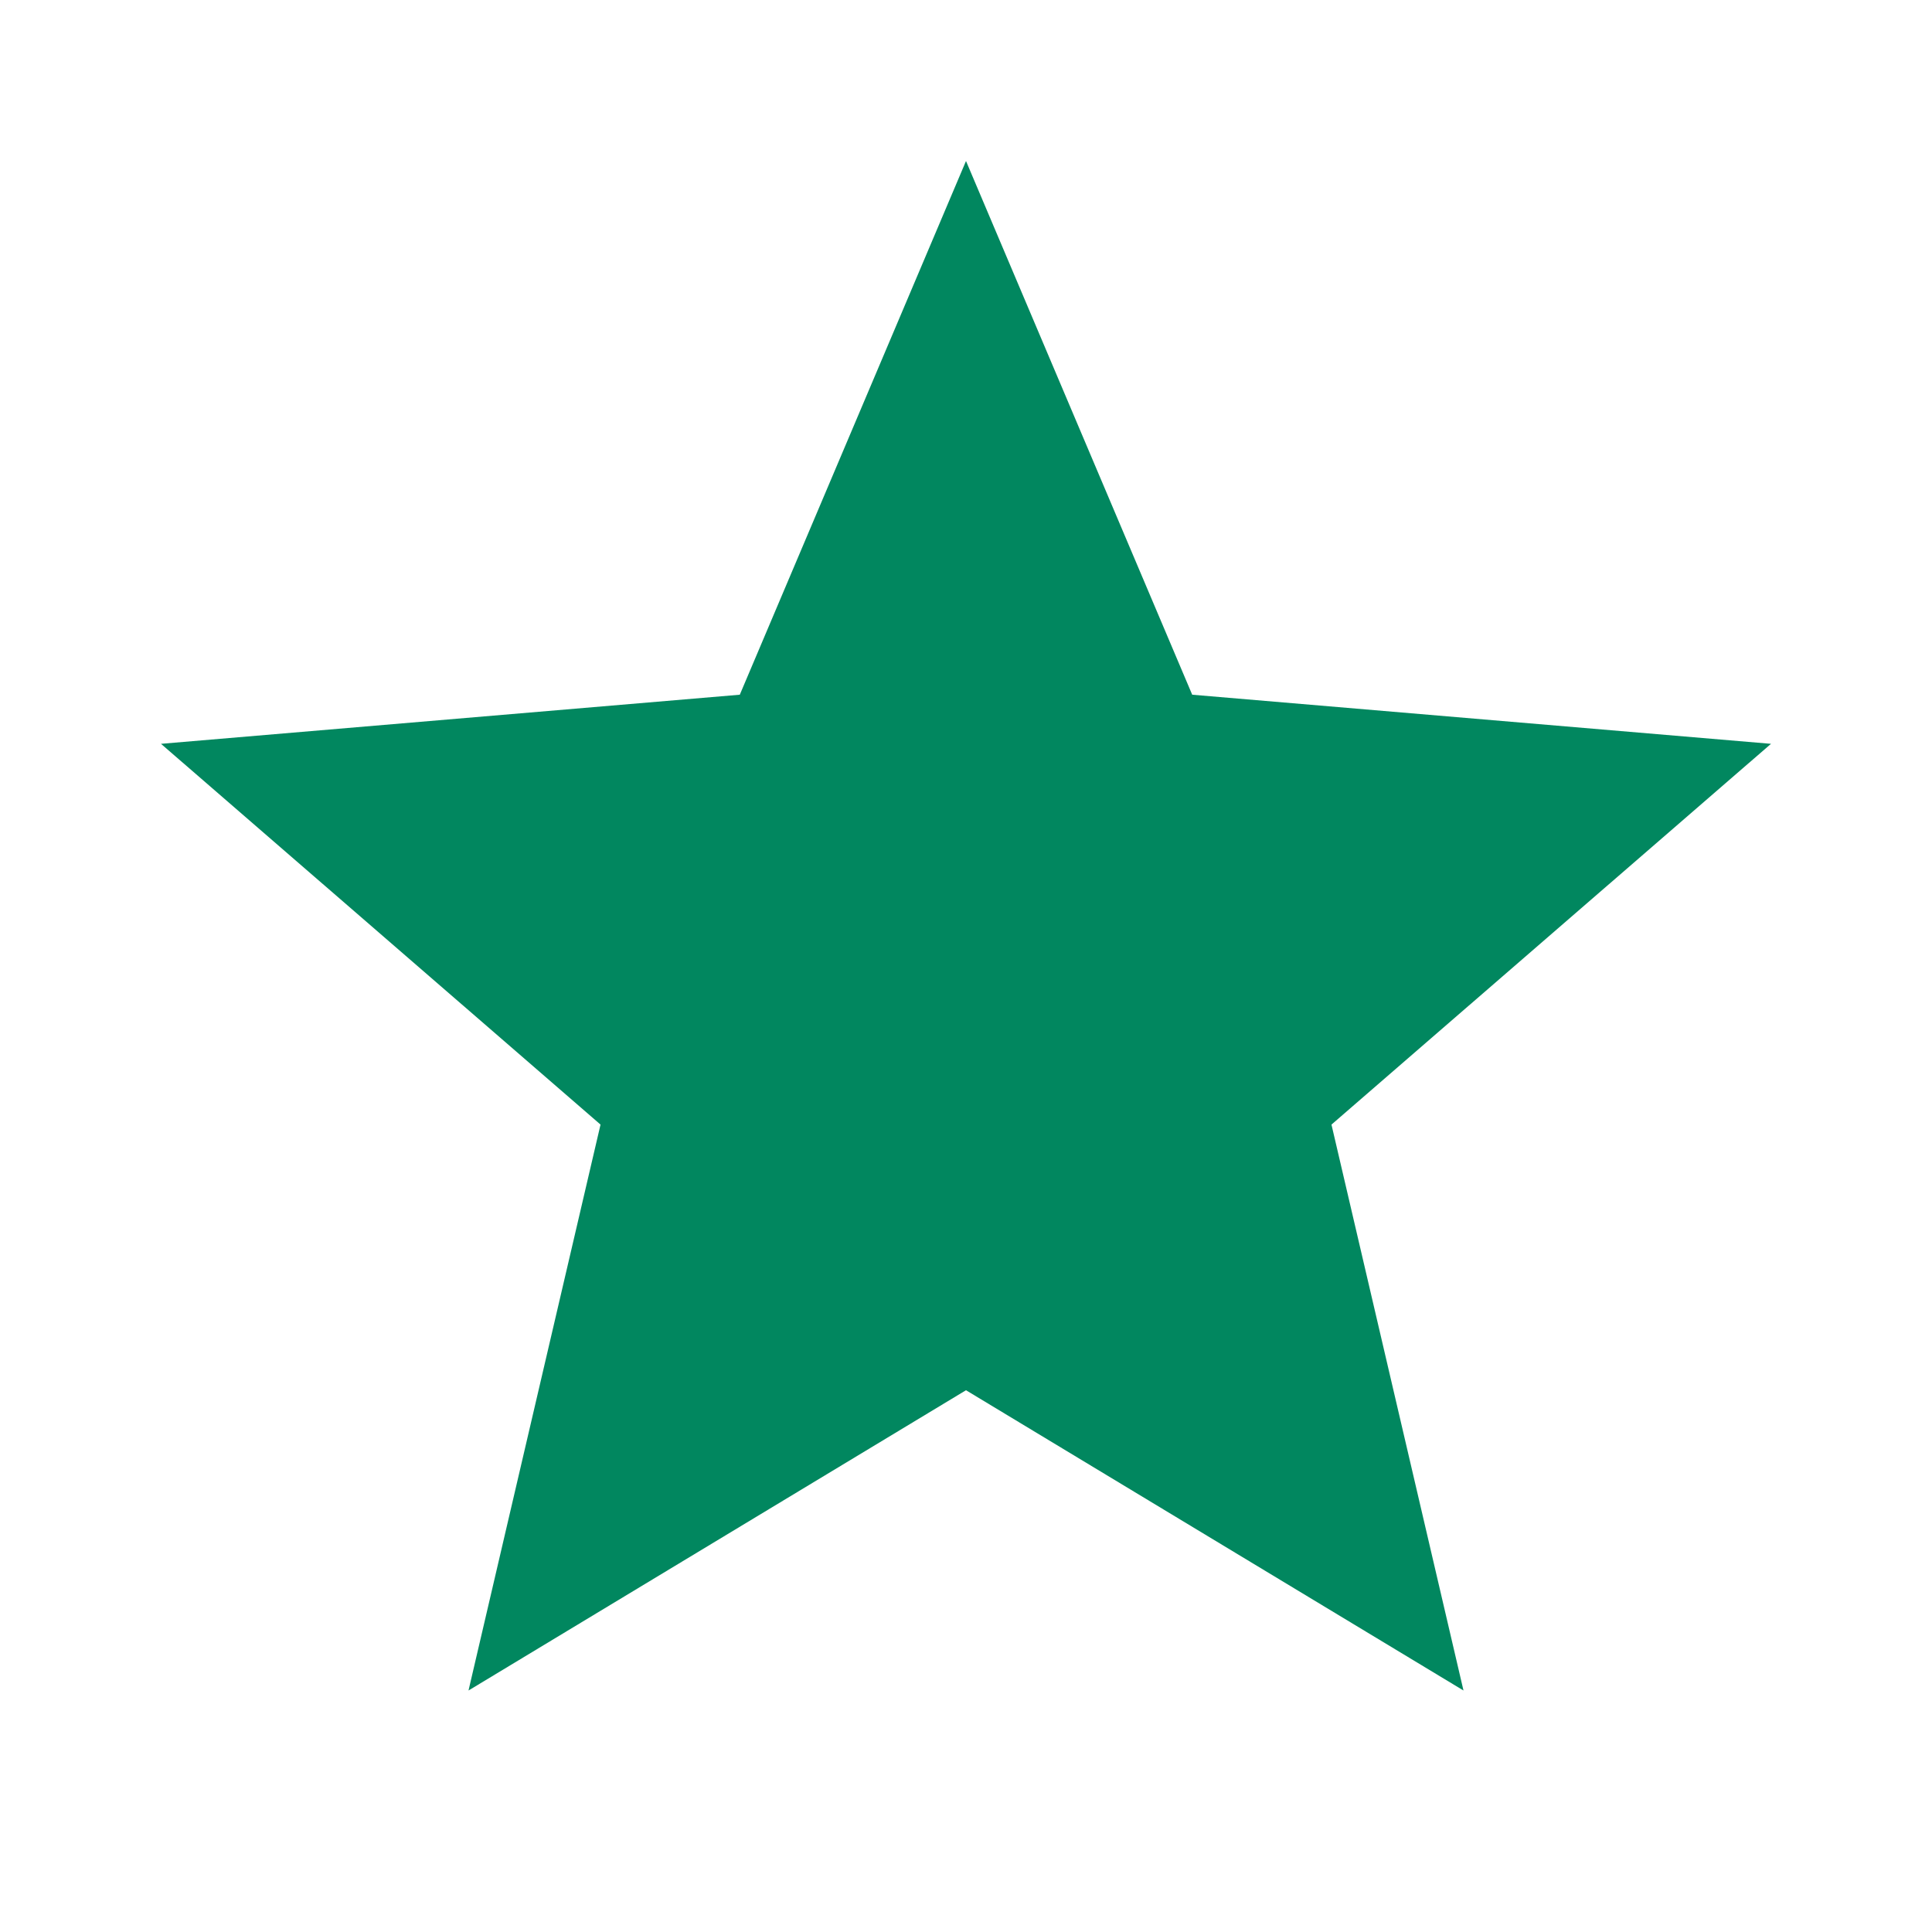
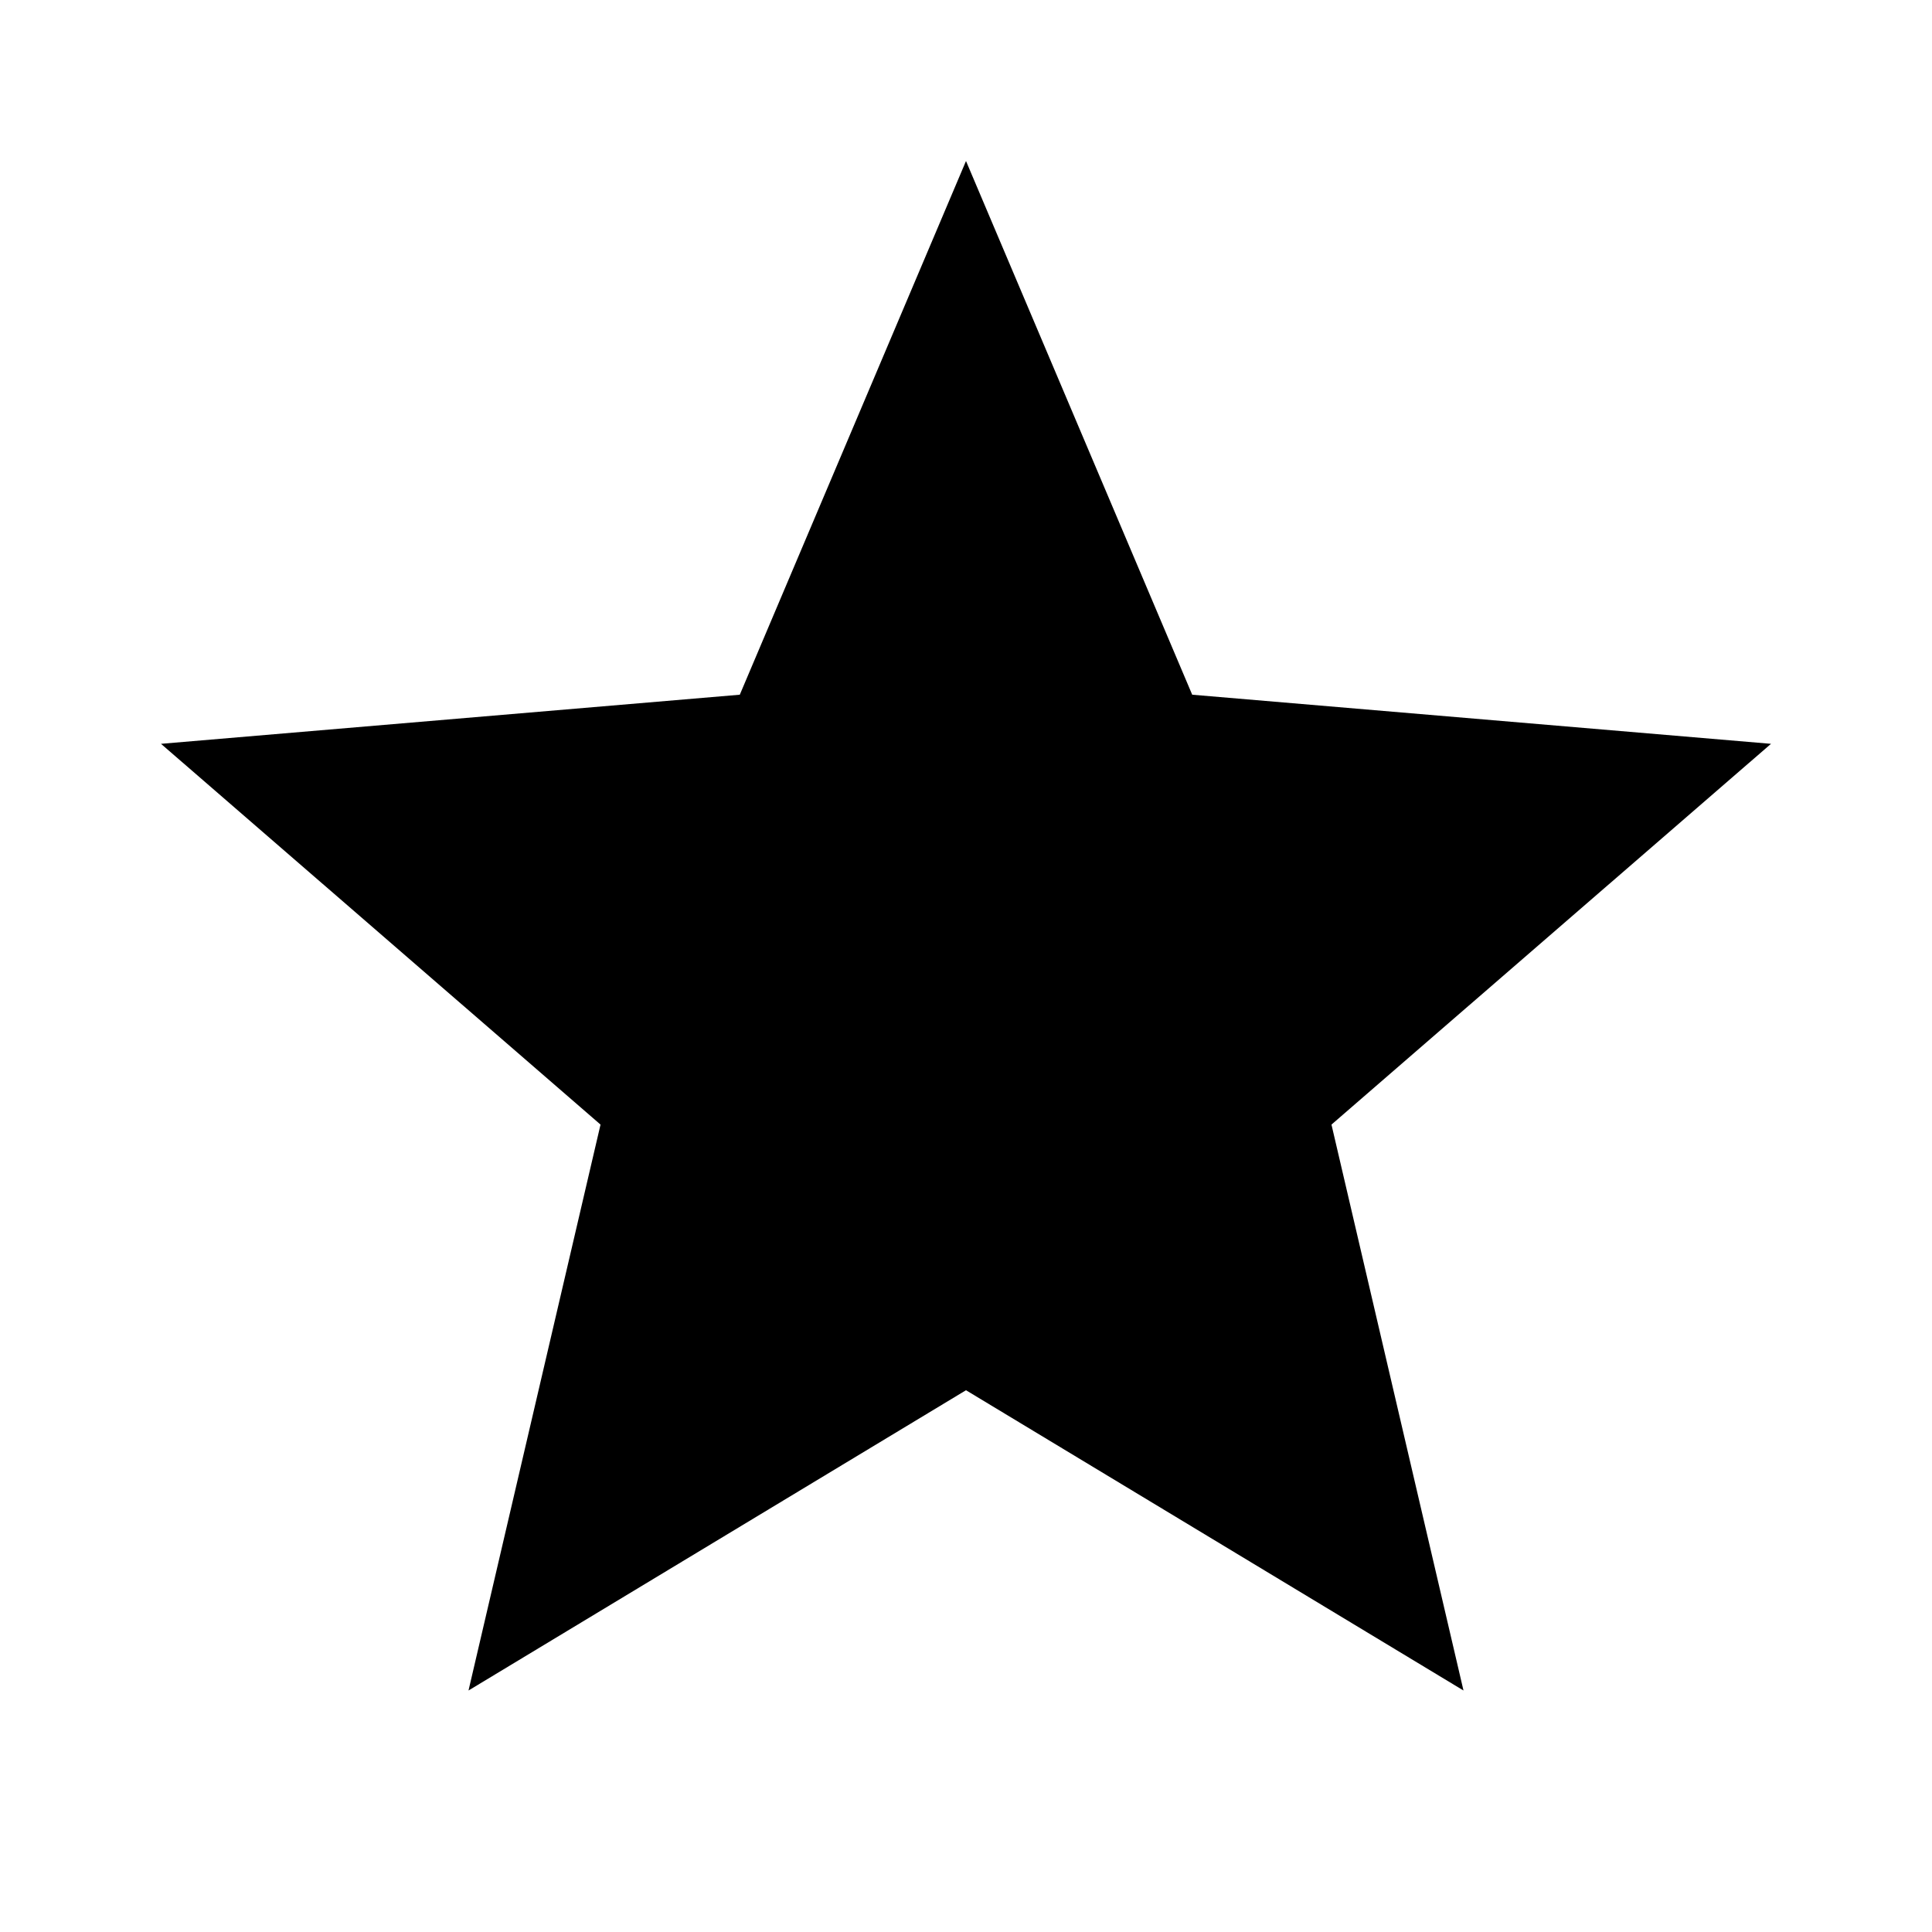
<svg xmlns="http://www.w3.org/2000/svg" viewBox="0 0 24 24">
  <path d="M0 0h24v24H0z" fill="none" />
  <path d="M0 0h24v24H0z" fill="none" />
-   <path d="M12 17.27L18.18 21l-1.64-7.03L22 9.24l-7.19-.61L12 2 9.19 8.63 2 9.24l5.46 4.73L5.82 21z" fill="#01875f" />
+   <path d="M12 17.27L18.18 21l-1.64-7.03L22 9.24l-7.19-.61L12 2 9.19 8.63 2 9.24l5.46 4.73L5.82 21z" id="star" />
</svg>
